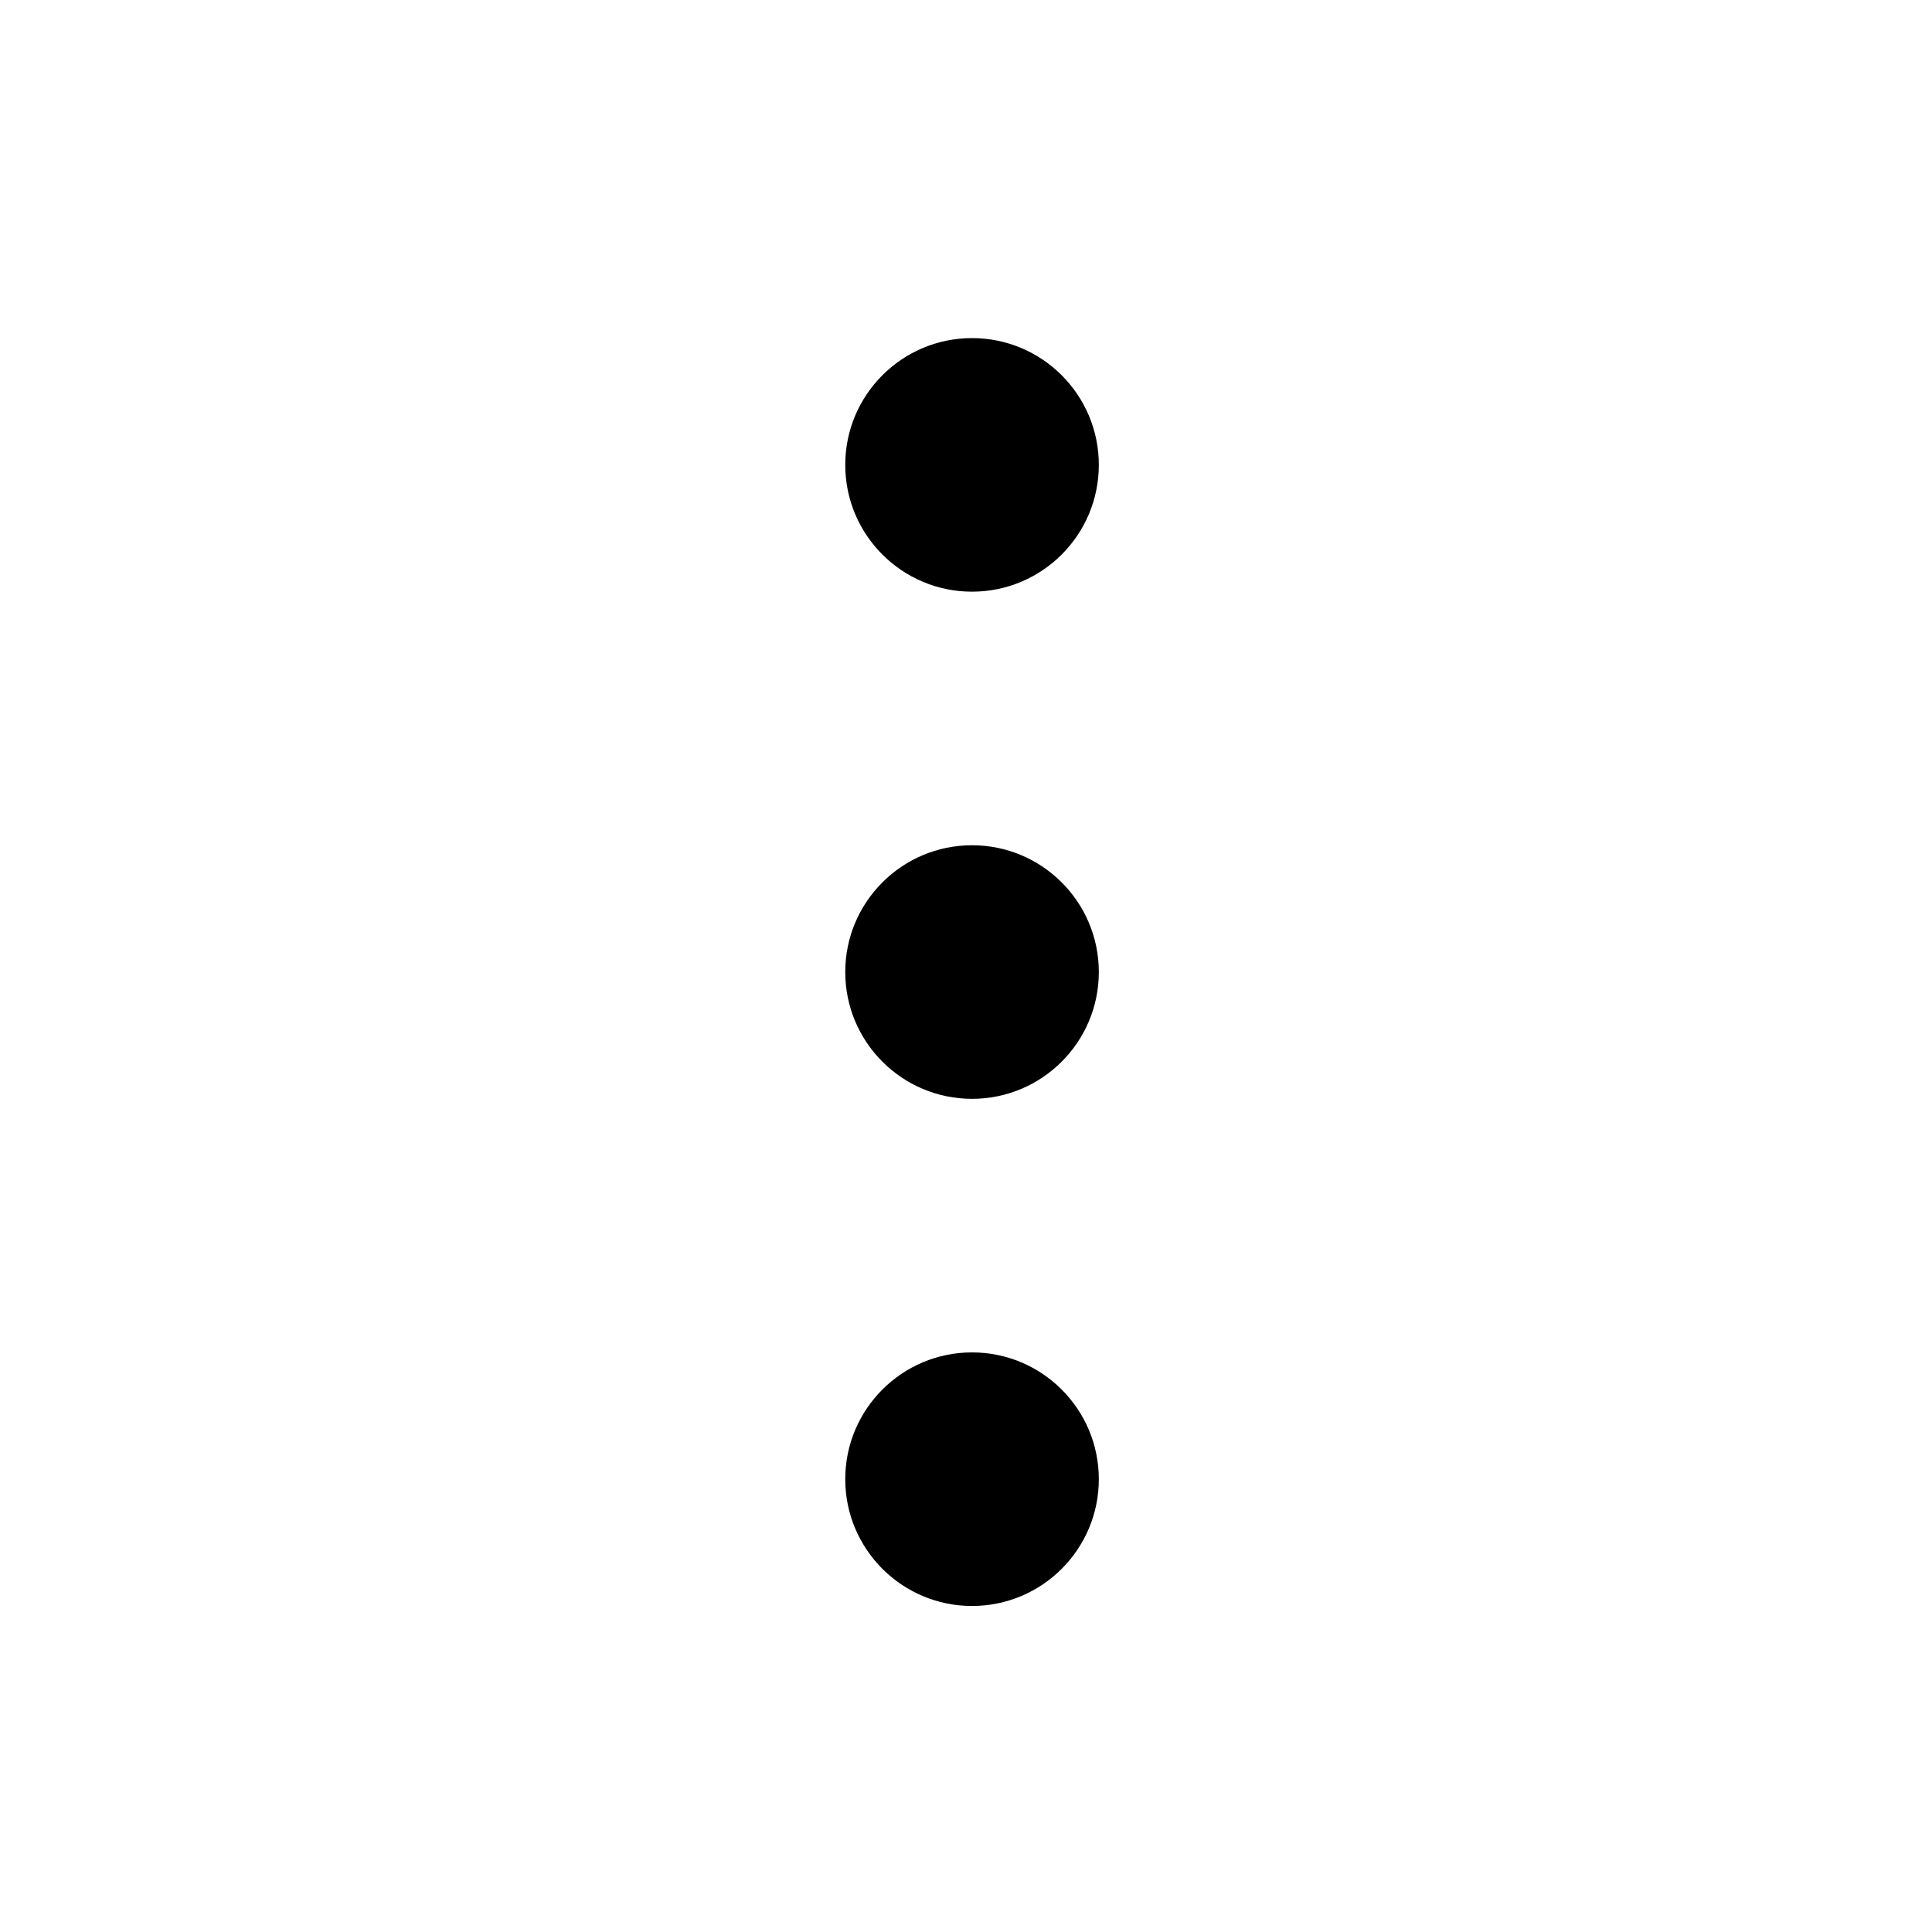
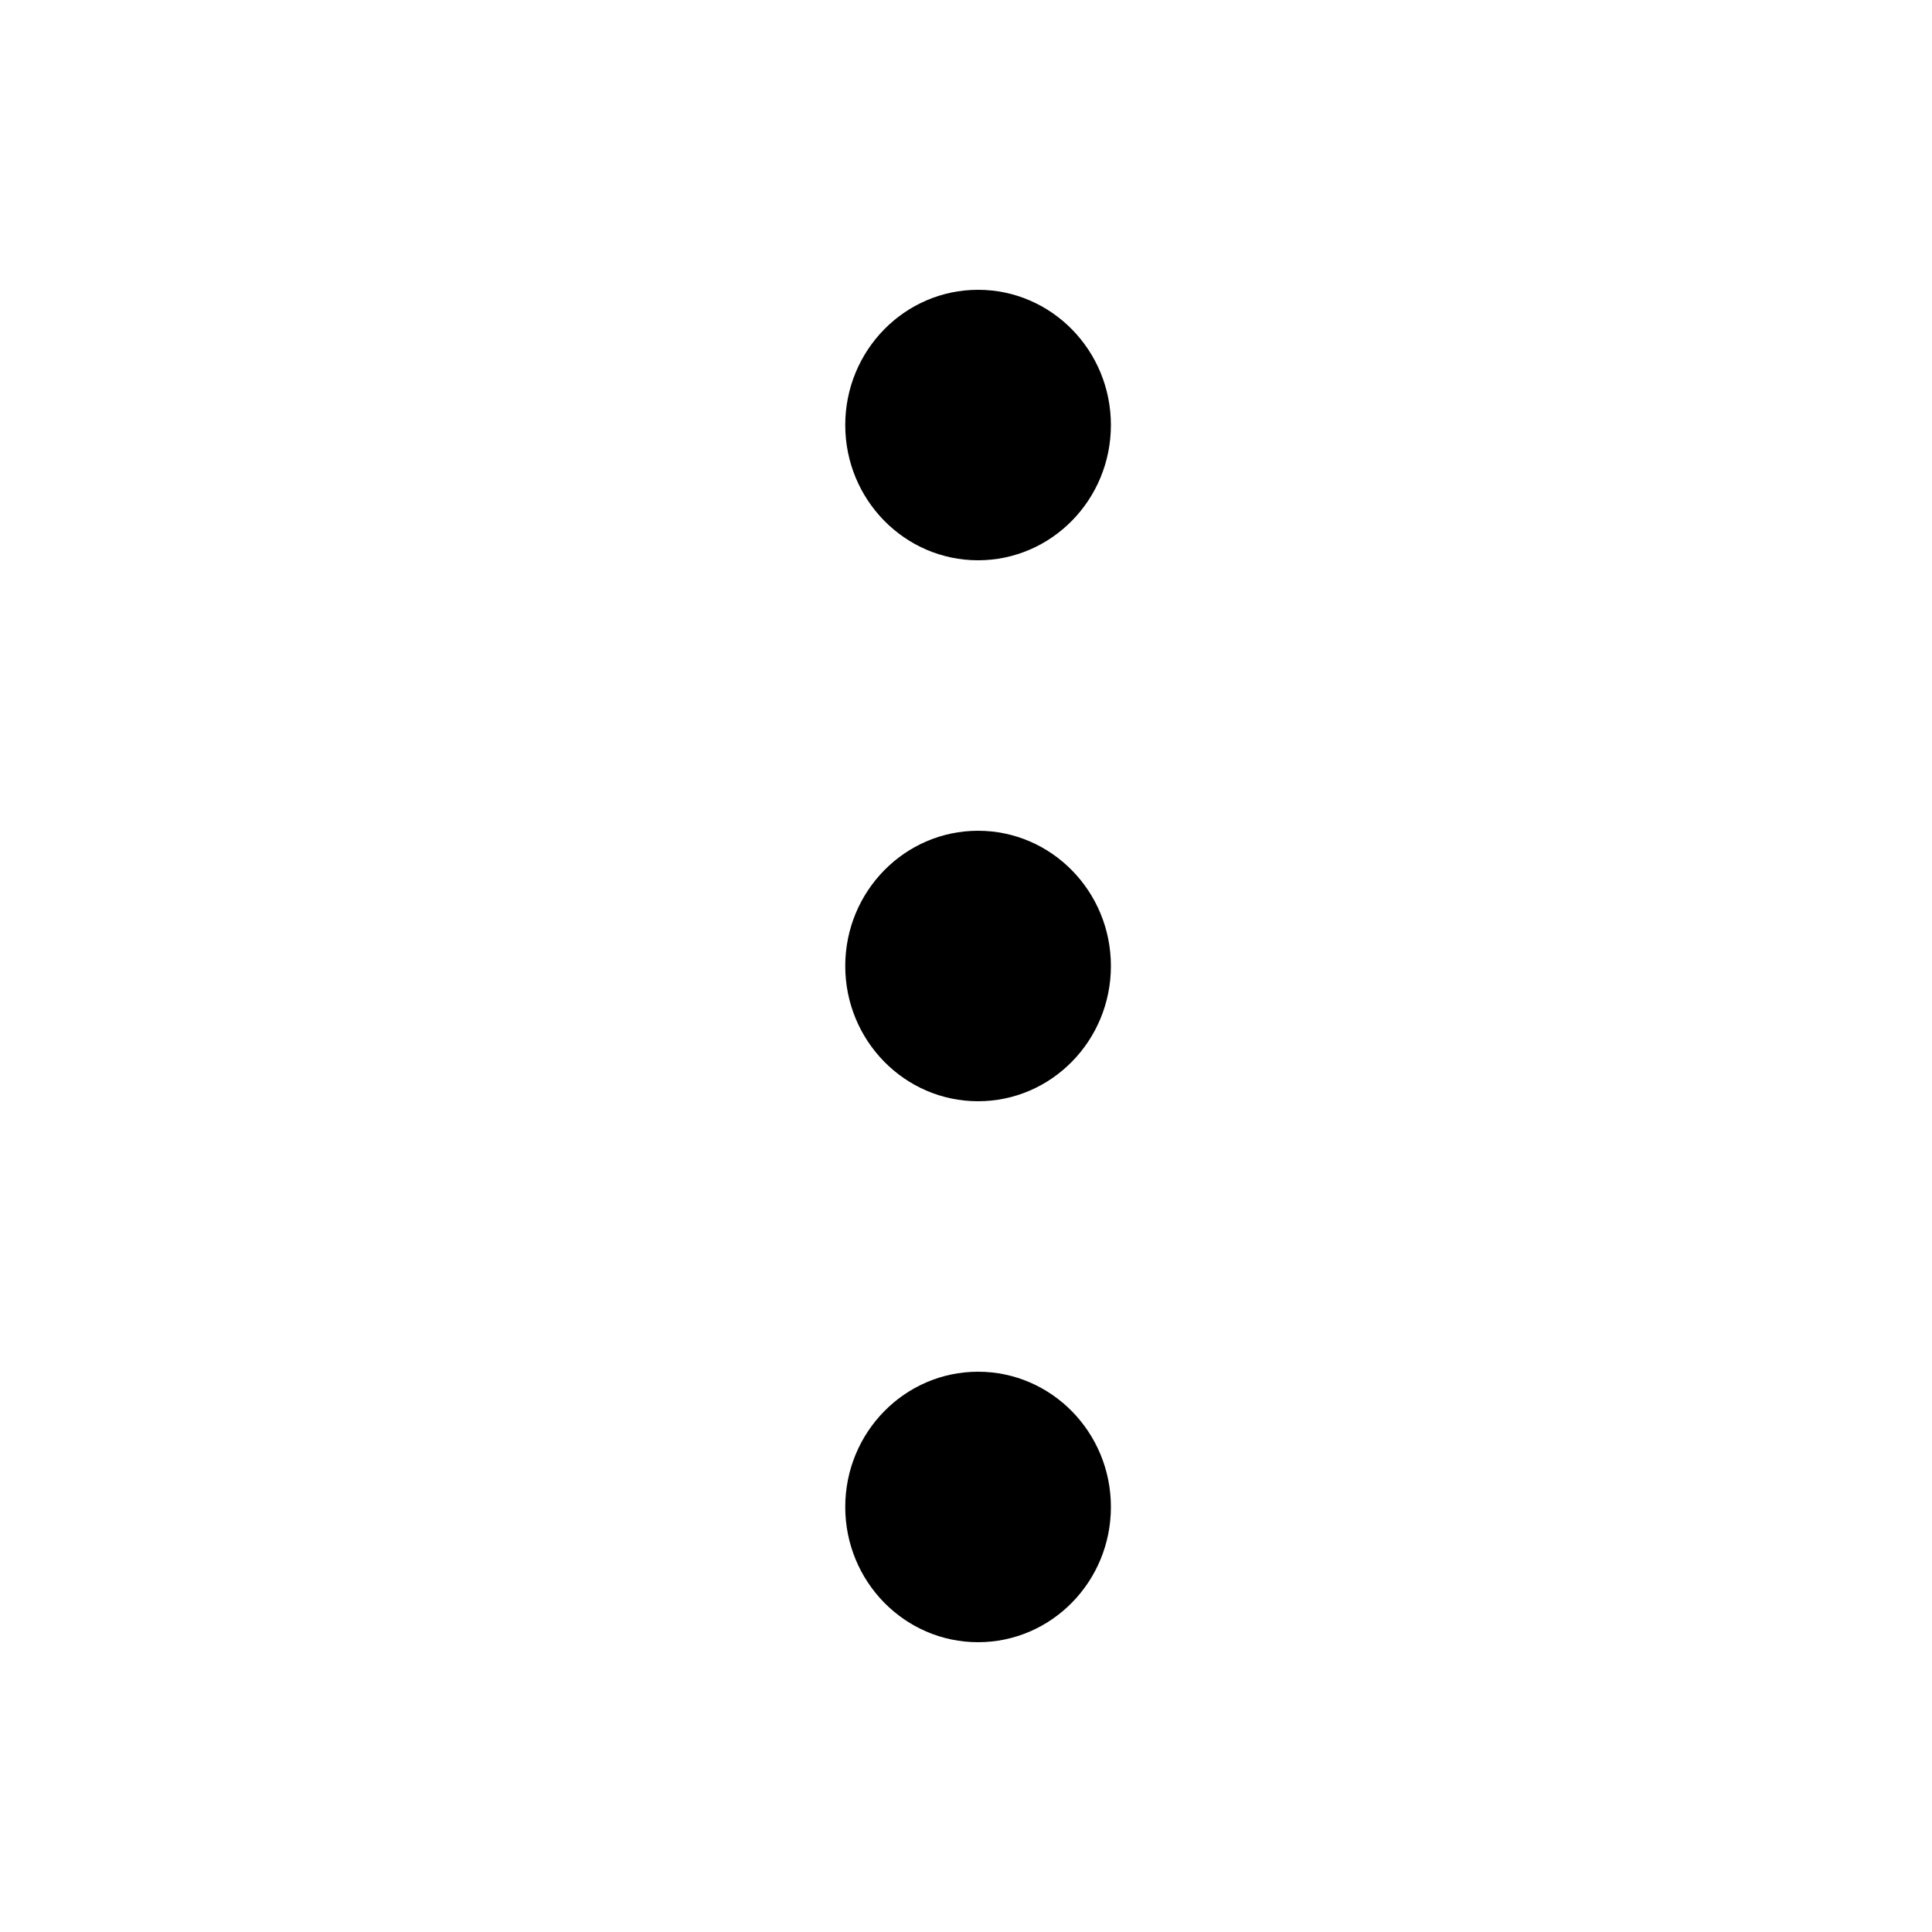
<svg xmlns="http://www.w3.org/2000/svg" width="80" height="80" viewBox="0 0 80 80" fill="none">
-   <path fill-rule="evenodd" clip-rule="evenodd" d="M35 61.25C35 58.351 37.351 56 40.25 56C43.149 56 45.5 58.351 45.5 61.25C45.5 64.148 43.149 66.5 40.25 66.5C37.351 66.5 35 64.148 35 61.25Z" fill="black" />
-   <path fill-rule="evenodd" clip-rule="evenodd" d="M35 19.25C35 16.351 37.351 14 40.25 14C43.149 14 45.5 16.351 45.5 19.25C45.5 22.149 43.149 24.5 40.25 24.5C37.351 24.5 35 22.149 35 19.25Z" fill="black" />
-   <path fill-rule="evenodd" clip-rule="evenodd" d="M35 40.25C35 37.351 37.351 35 40.25 35C43.149 35 45.5 37.351 45.5 40.25C45.5 43.148 43.149 45.5 40.25 45.5C37.351 45.5 35 43.148 35 40.25Z" fill="black" />
+   <path fill-rule="evenodd" clip-rule="evenodd" d="M35 62.4C35 59.308 37.463 56.8 40.5 56.8C43.537 56.8 46 59.308 46 62.4C46 65.492 43.537 68 40.5 68C37.463 68 35 65.492 35 62.4Z" fill="black" />
+   <path fill-rule="evenodd" clip-rule="evenodd" d="M35 17.6C35 14.508 37.463 12 40.5 12C43.537 12 46 14.508 46 17.6C46 20.692 43.537 23.2 40.5 23.2C37.463 23.2 35 20.692 35 17.6Z" fill="black" />
+   <path fill-rule="evenodd" clip-rule="evenodd" d="M35 40C35 36.908 37.463 34.4 40.5 34.4C43.537 34.4 46 36.908 46 40C46 43.092 43.537 45.6 40.5 45.6C37.463 45.6 35 43.092 35 40Z" fill="black" />
</svg>
